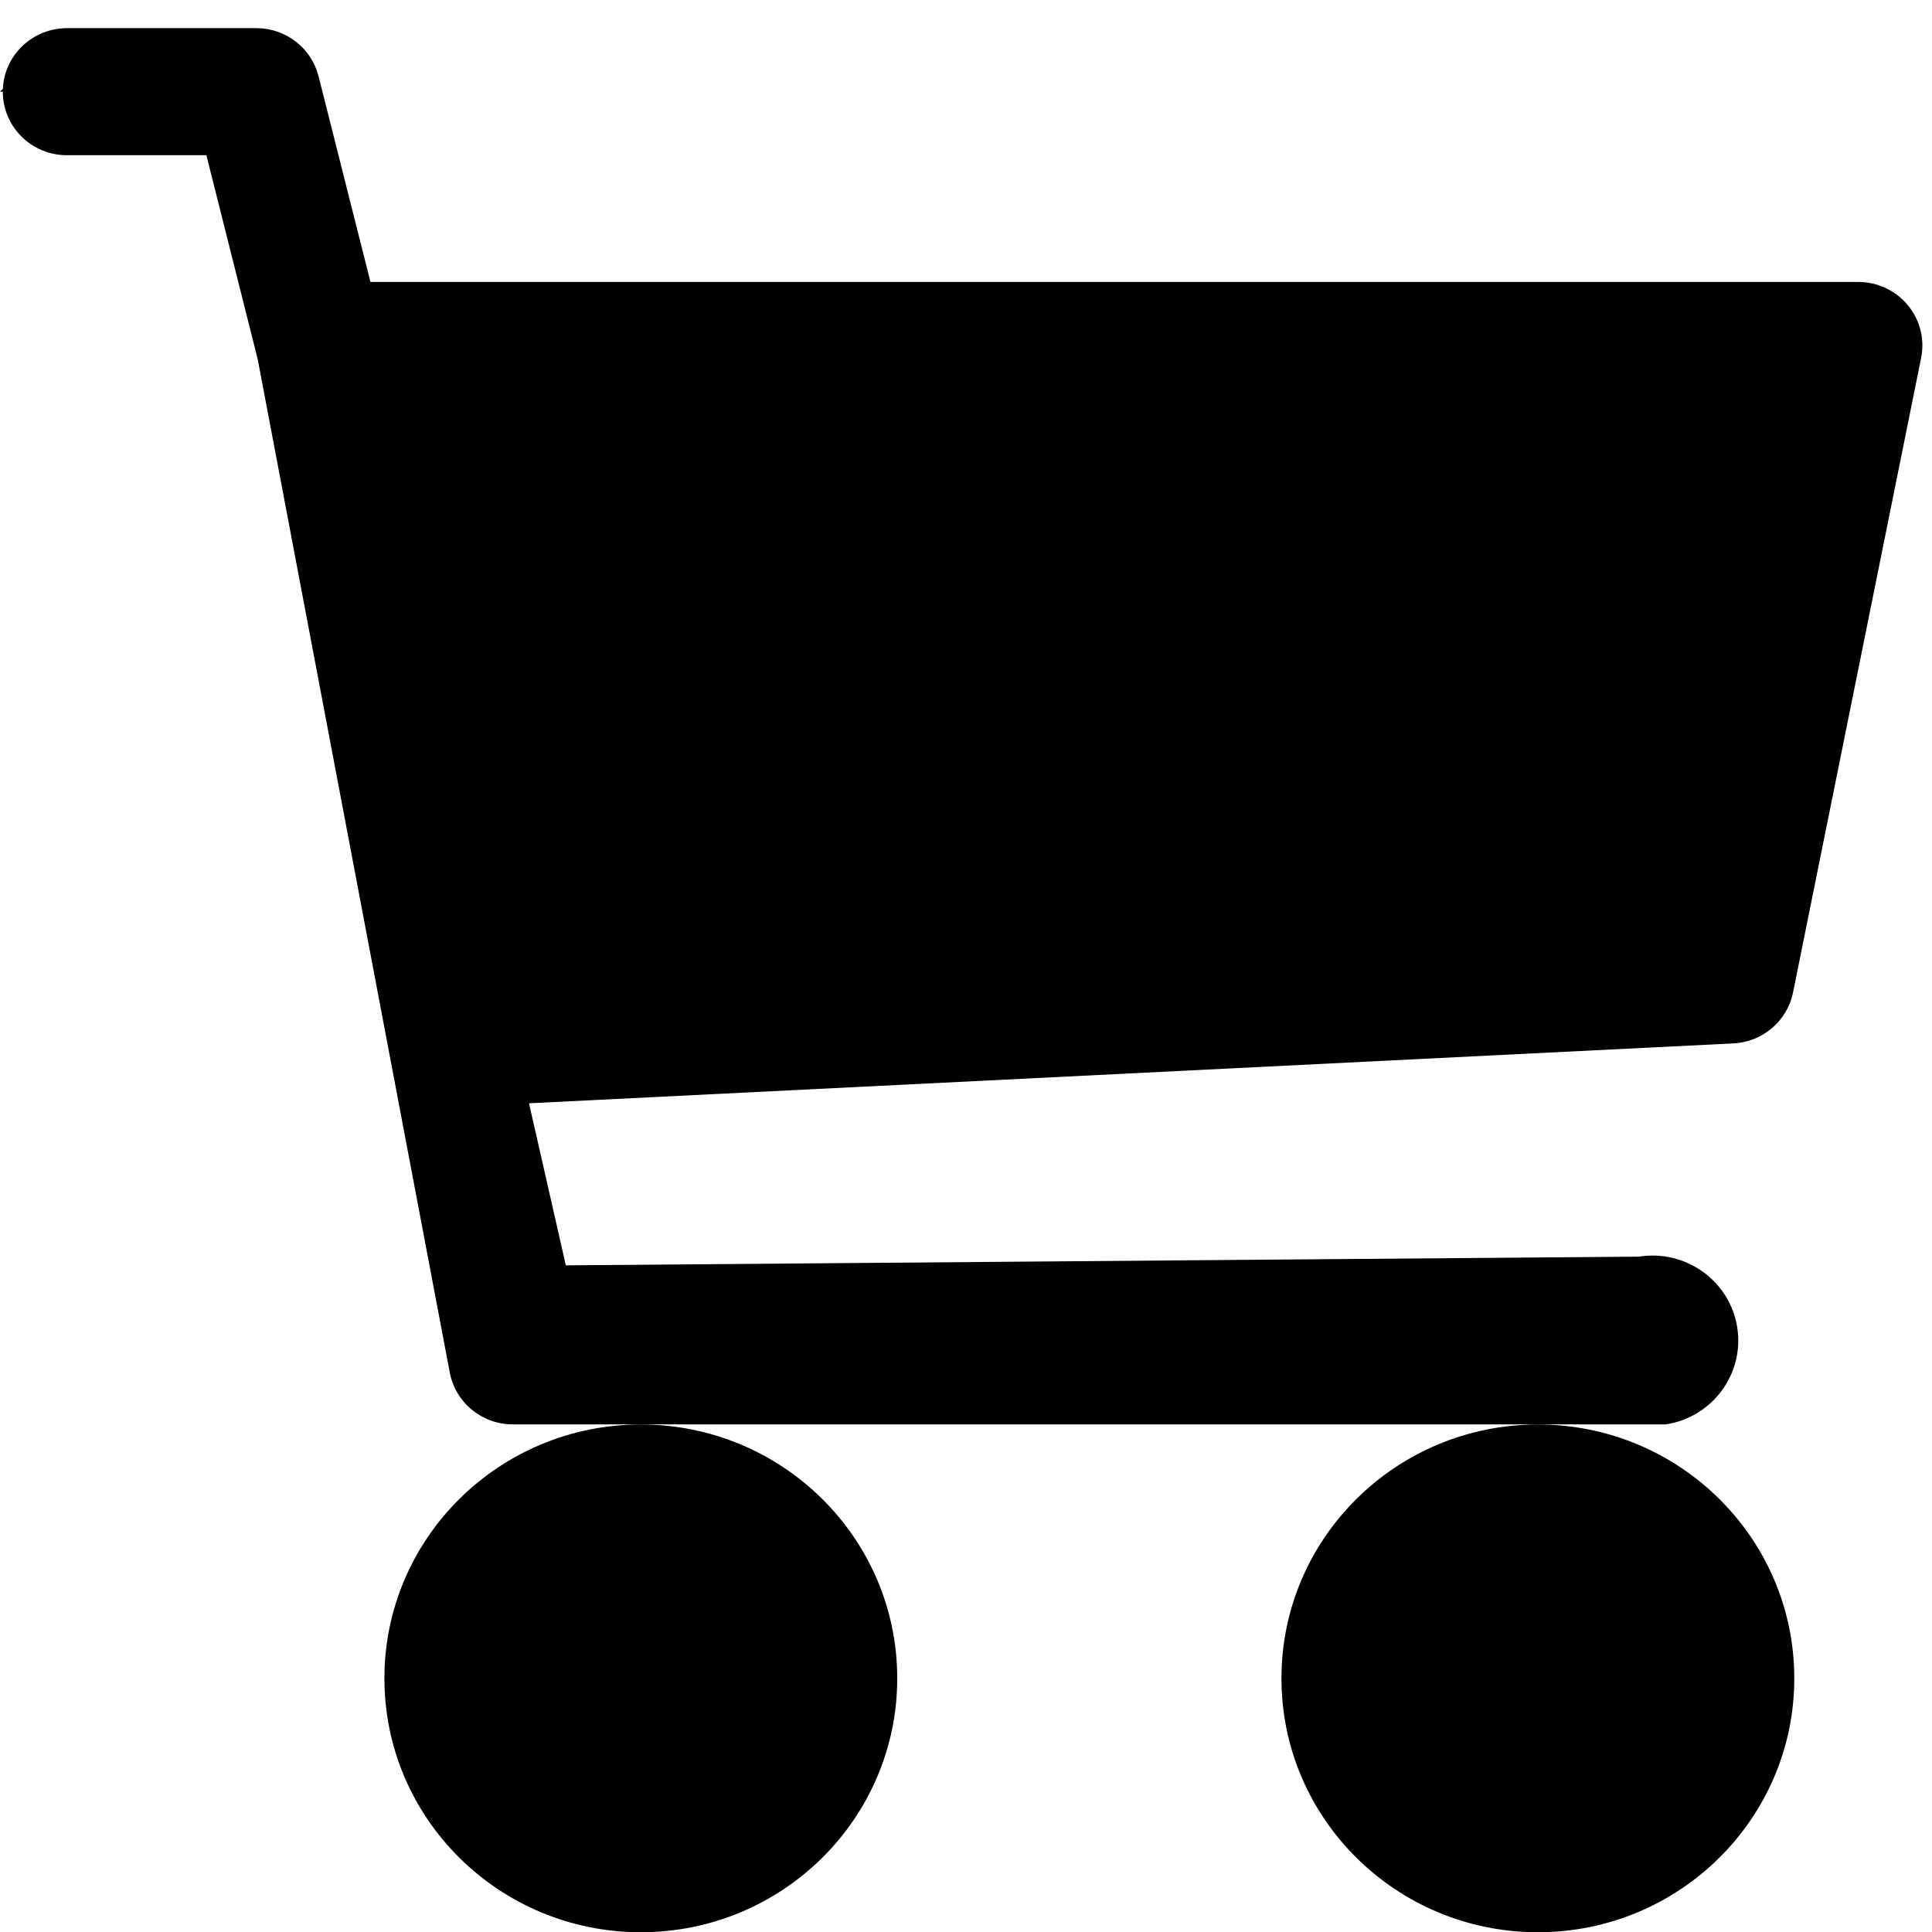
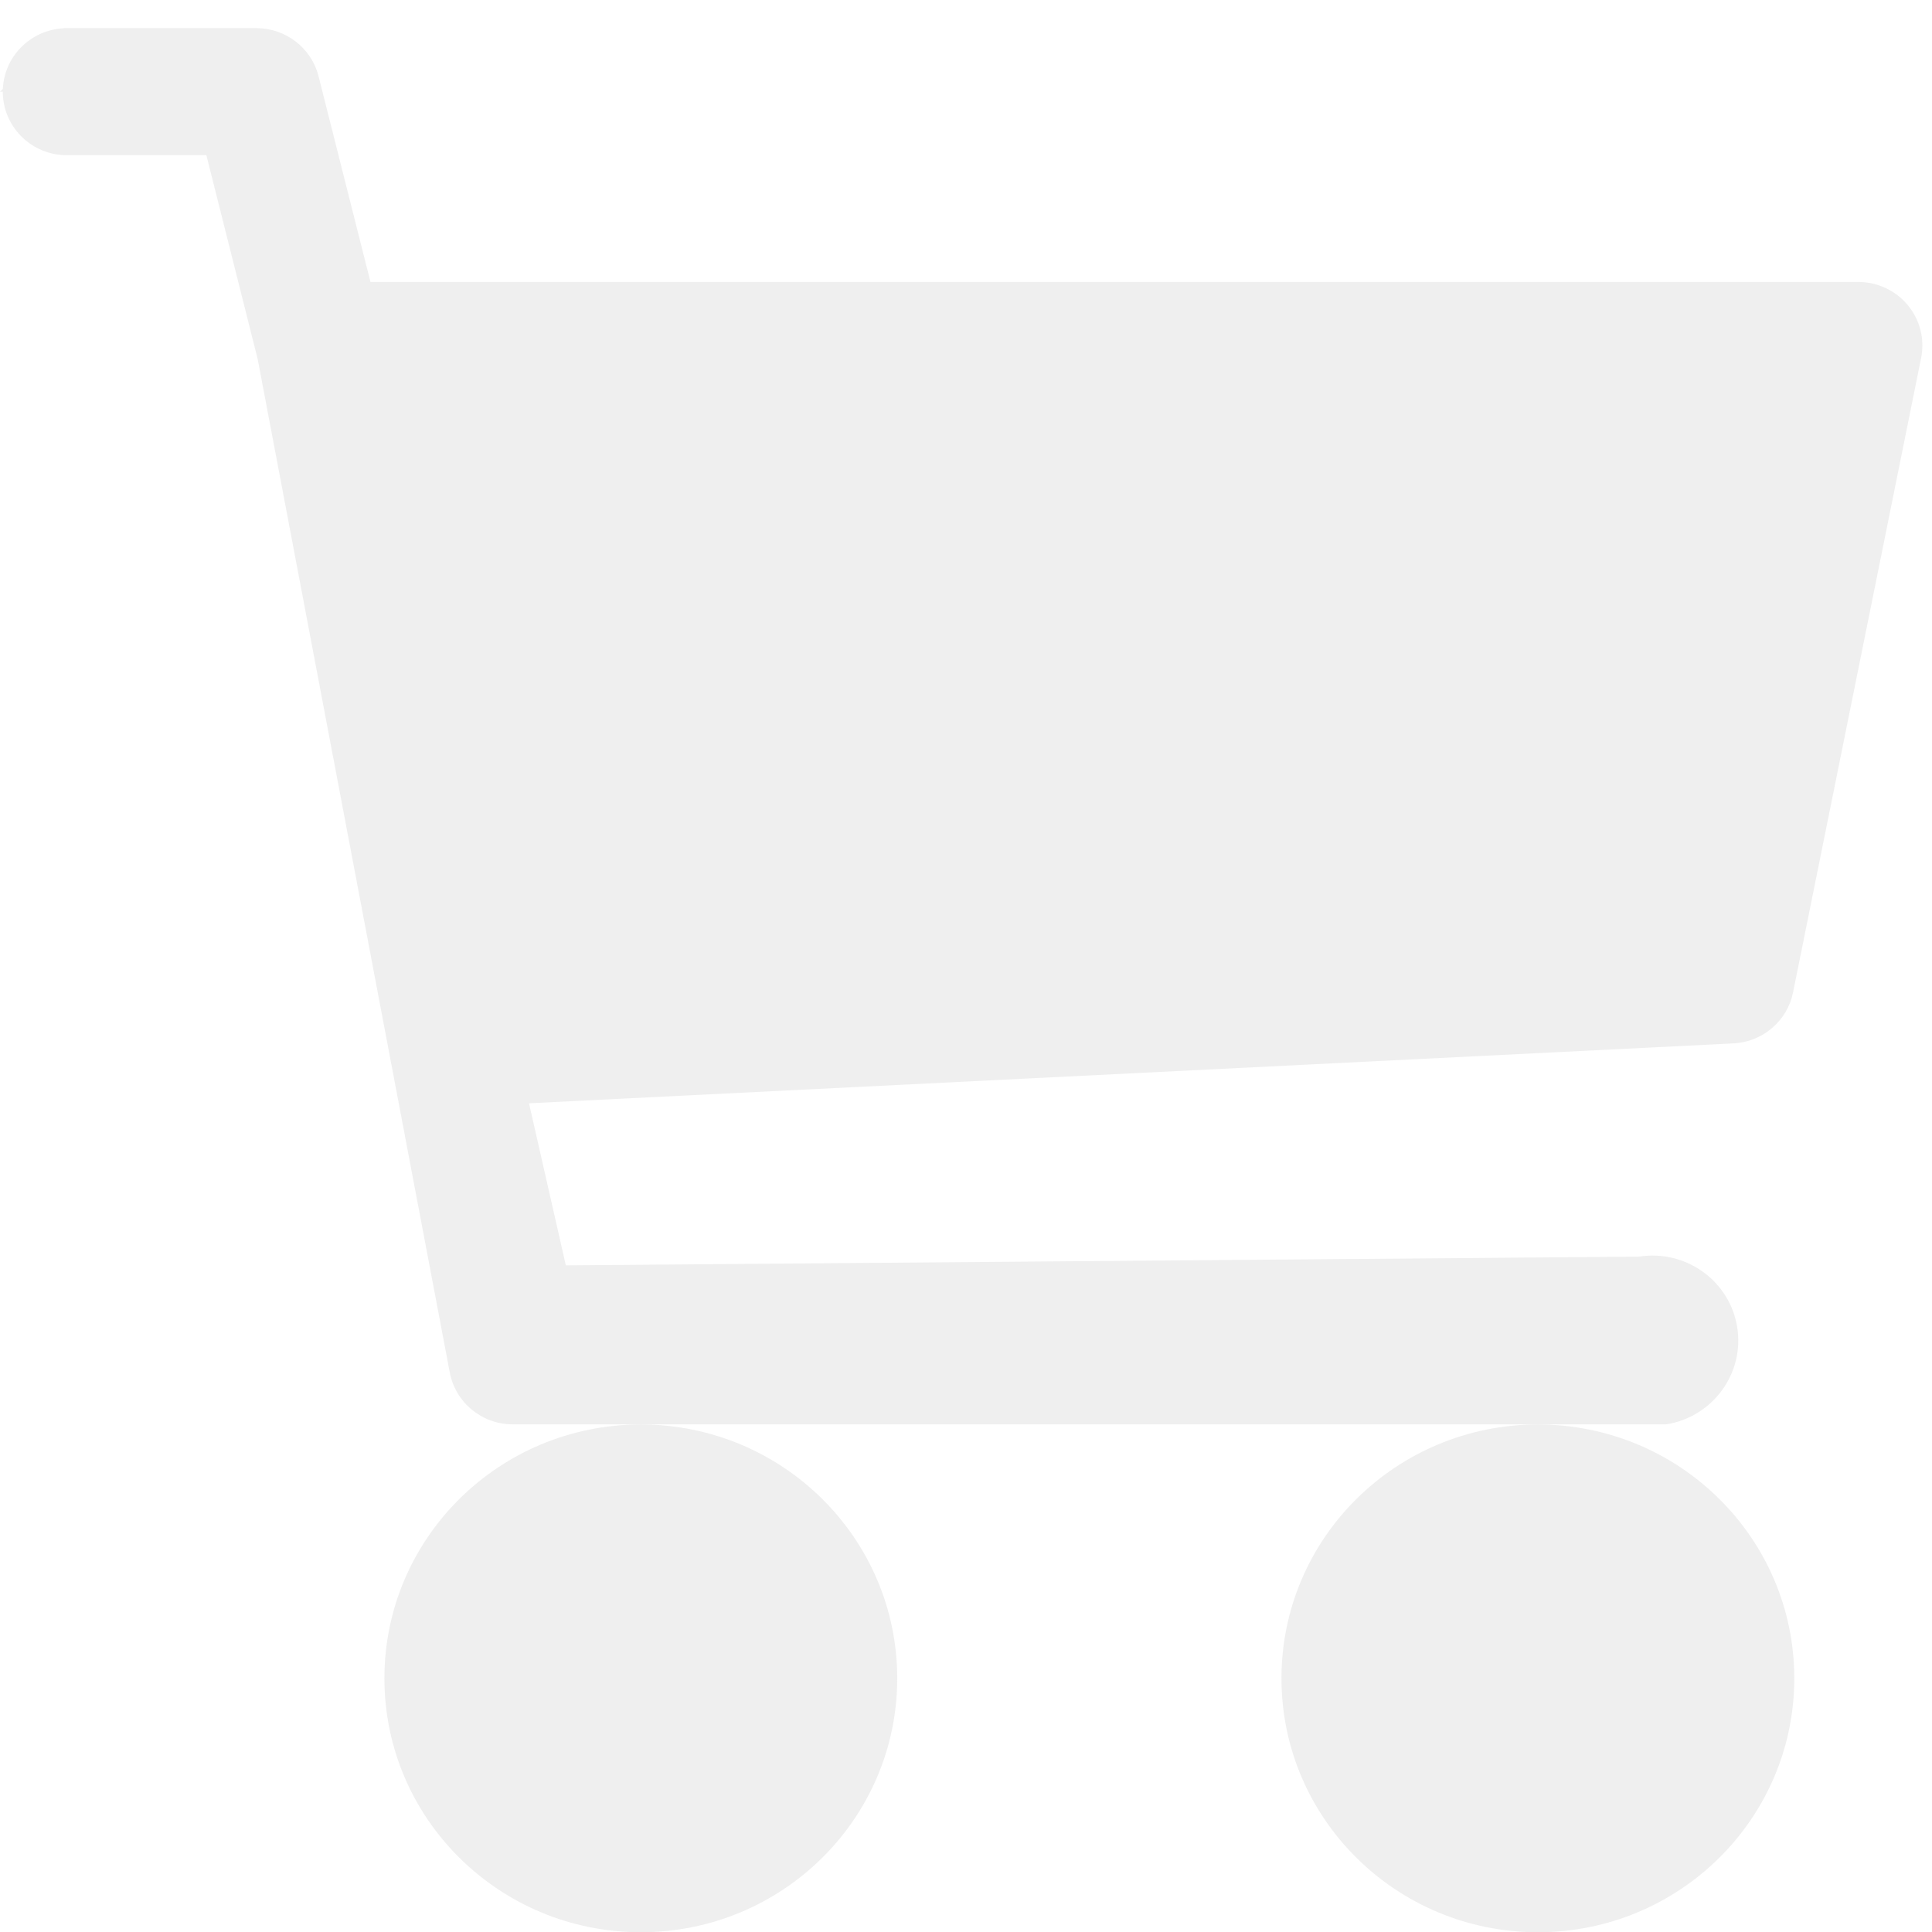
<svg xmlns="http://www.w3.org/2000/svg" width="16" height="16" class="bi bi-cart3">
  <g>
    <rect fill="none" id="canvas_background" height="18" width="18" y="-1" x="-1" />
  </g>
  <g>
-     <path fill="#000" id="svg_1" d="m0.531,0.233l1.592,0a0.531,0.526 0 0 1 0.515,0.398l0.43,1.704l12.322,0a0.531,0.526 0 0 1 0.52,0.629l-1.061,5.256a0.531,0.526 0 0 1 -0.494,0.421l-9.974,0.496l0.305,1.342l8.887,-0.072a0.531,0.526 0 0 1 0.225,1.389l-9.552,0a0.531,0.526 0 0 1 -0.521,-0.429l-1.591,-8.393l-0.425,-1.689l-1.178,0a0.531,0.526 0 0 1 0,-1.051a0.531,0.526 0 0 1 0,0a0.531,0.526 0 0 1 0,0a0.531,0.526 0 0 1 0,0a0.531,0.526 0 0 1 0,0a0.531,0.526 0 0 1 0,0a0.531,0.526 0 0 1 0,0a0.531,0.526 0 0 1 0,0a0.531,0.526 0 0 1 0,0a0.531,0.526 0 0 1 0,0a0.531,0.526 0 0 1 -0.531,0.526m5.307,11.037a2.123,2.102 0 1 0 0,4.205a2.123,2.102 0 0 0 0,-4.205zm7.429,0a2.123,2.102 0 1 0 0,4.205a2.123,2.102 0 0 0 0,-4.205z" />
+     <path fill="rgba(232, 232, 232, 0.71)" id="svg_1" d="m0.531,0.233l1.592,0a0.531,0.526 0 0 1 0.515,0.398l0.43,1.704l12.322,0a0.531,0.526 0 0 1 0.52,0.629l-1.061,5.256a0.531,0.526 0 0 1 -0.494,0.421l-9.974,0.496l0.305,1.342l8.887,-0.072a0.531,0.526 0 0 1 0.225,1.389l-9.552,0a0.531,0.526 0 0 1 -0.521,-0.429l-1.591,-8.393l-0.425,-1.689l-1.178,0a0.531,0.526 0 0 1 0,-1.051a0.531,0.526 0 0 1 0,0a0.531,0.526 0 0 1 0,0a0.531,0.526 0 0 1 0,0a0.531,0.526 0 0 1 0,0a0.531,0.526 0 0 1 0,0a0.531,0.526 0 0 1 0,0a0.531,0.526 0 0 1 0,0a0.531,0.526 0 0 1 0,0a0.531,0.526 0 0 1 0,0a0.531,0.526 0 0 1 -0.531,0.526m5.307,11.037a2.123,2.102 0 1 0 0,4.205a2.123,2.102 0 0 0 0,-4.205zm7.429,0a2.123,2.102 0 1 0 0,4.205a2.123,2.102 0 0 0 0,-4.205z" />
  </g>
</svg>
